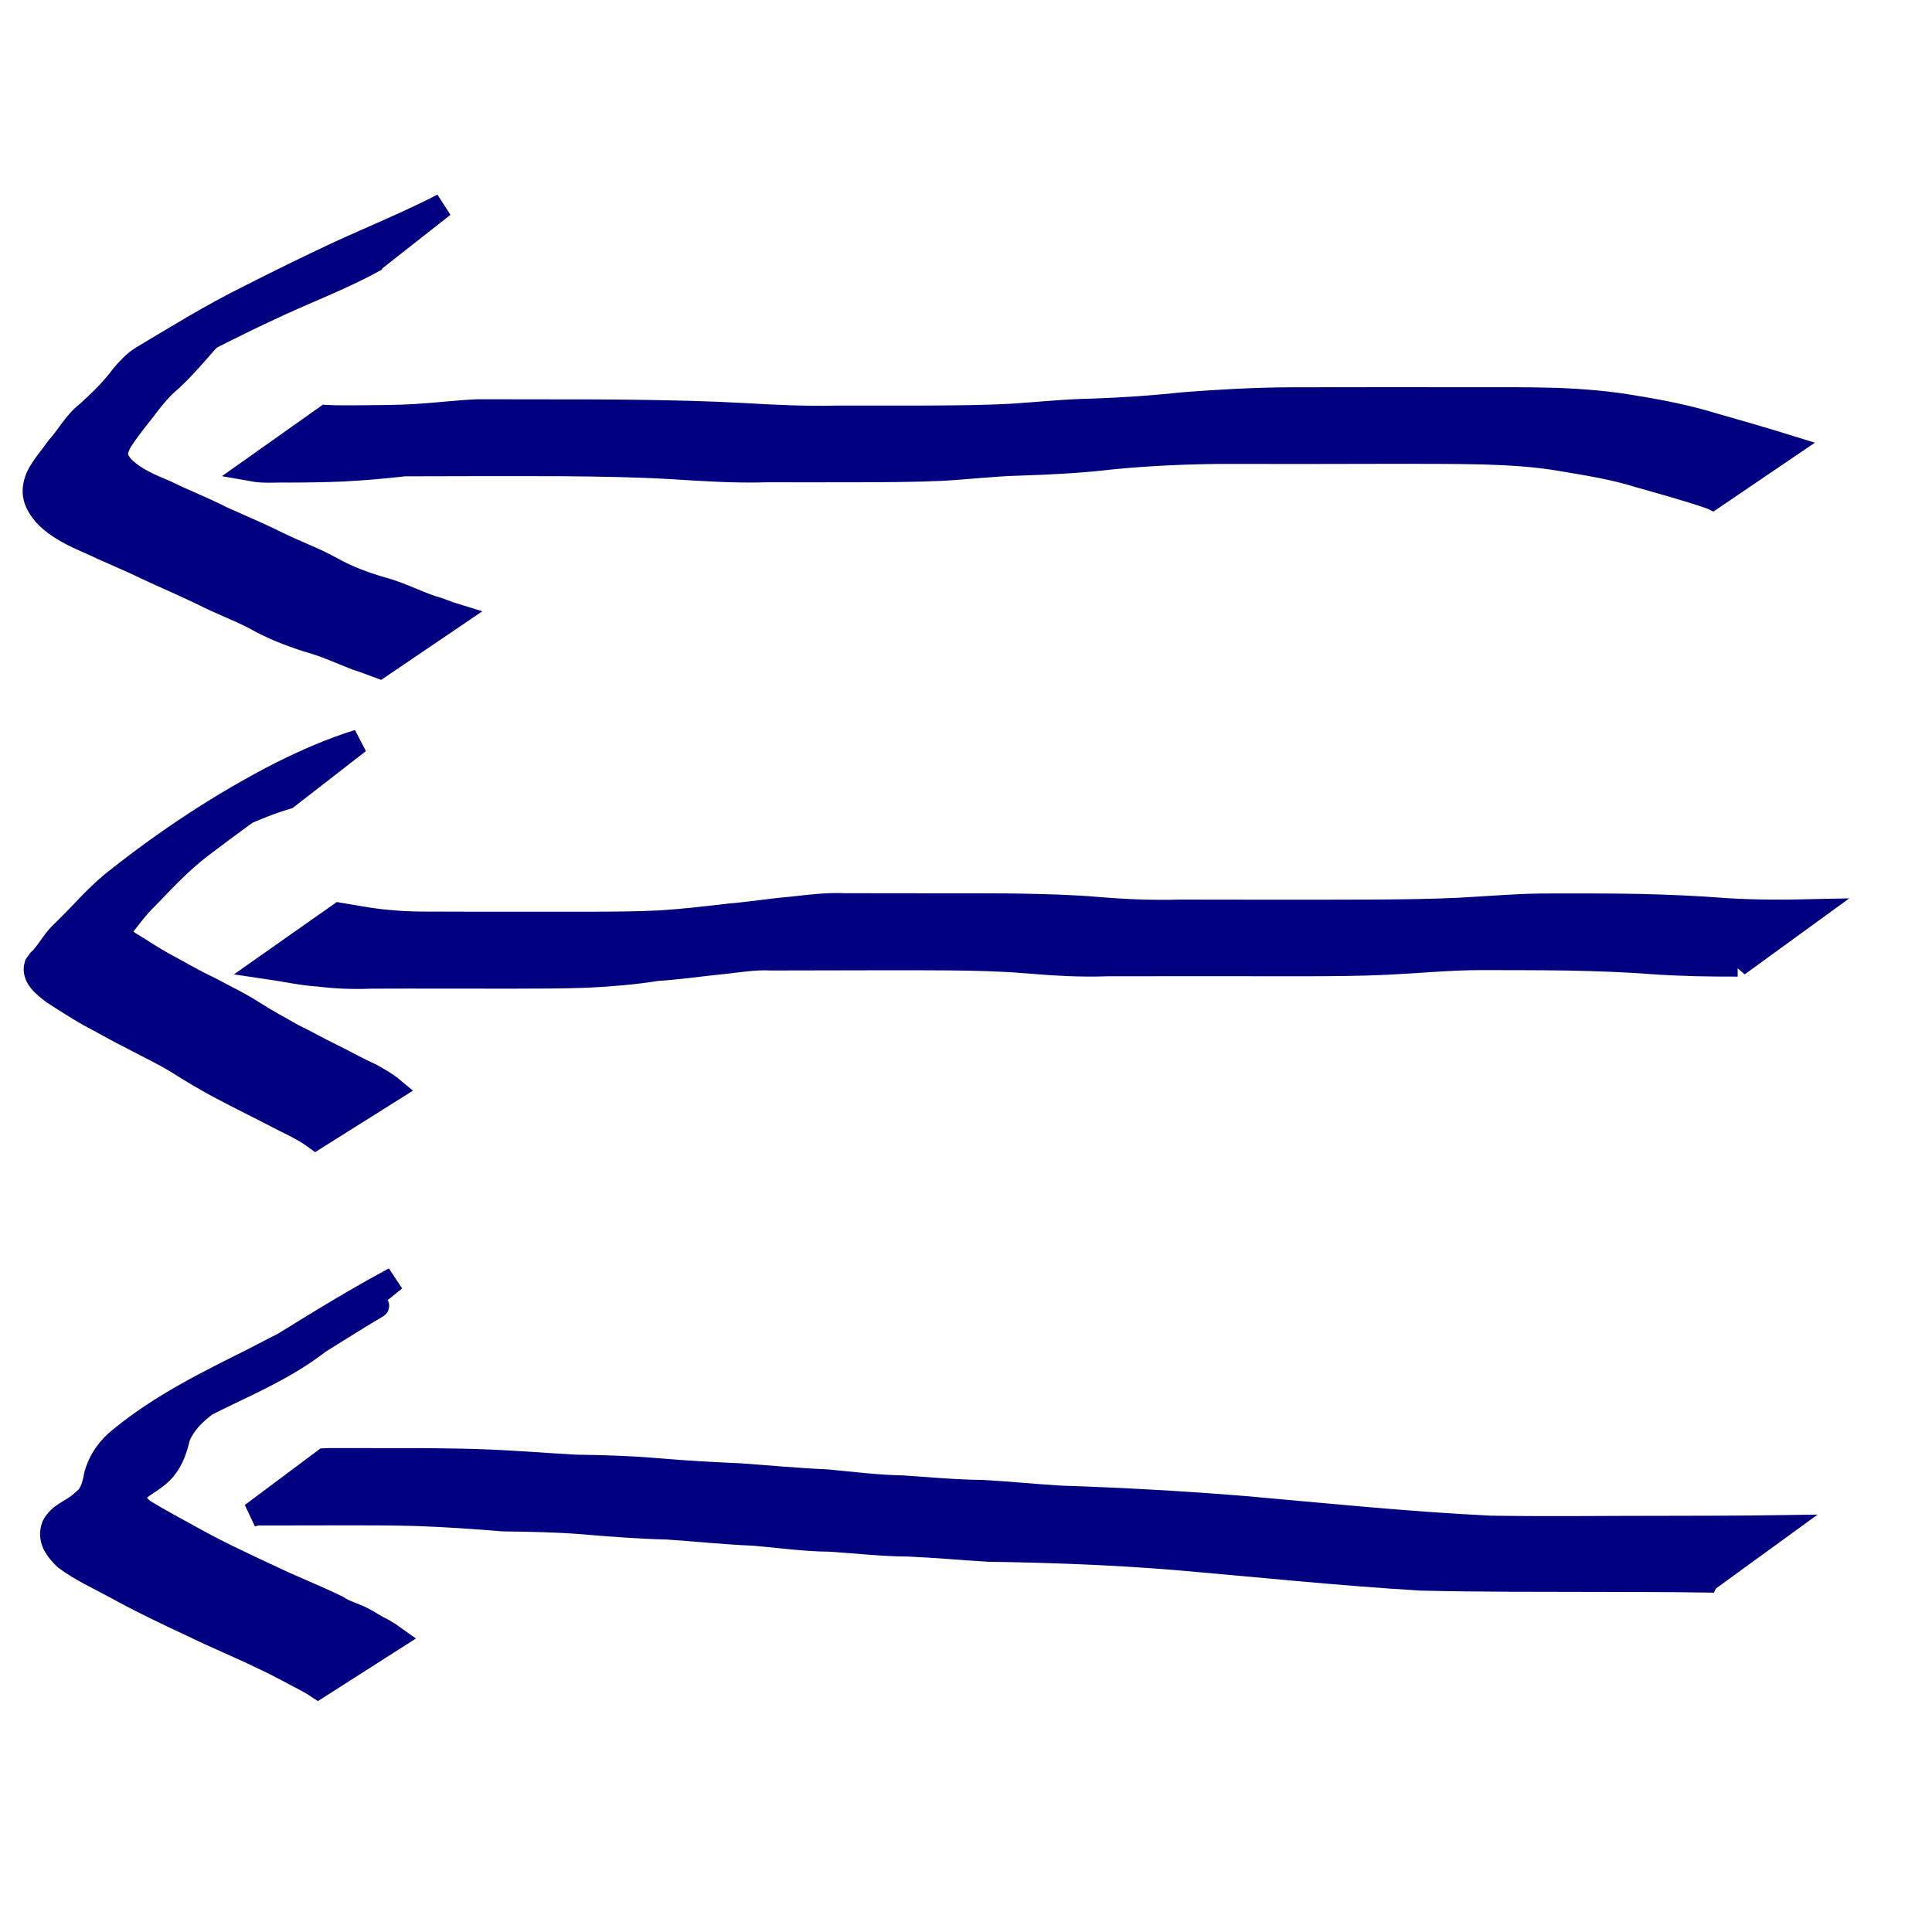
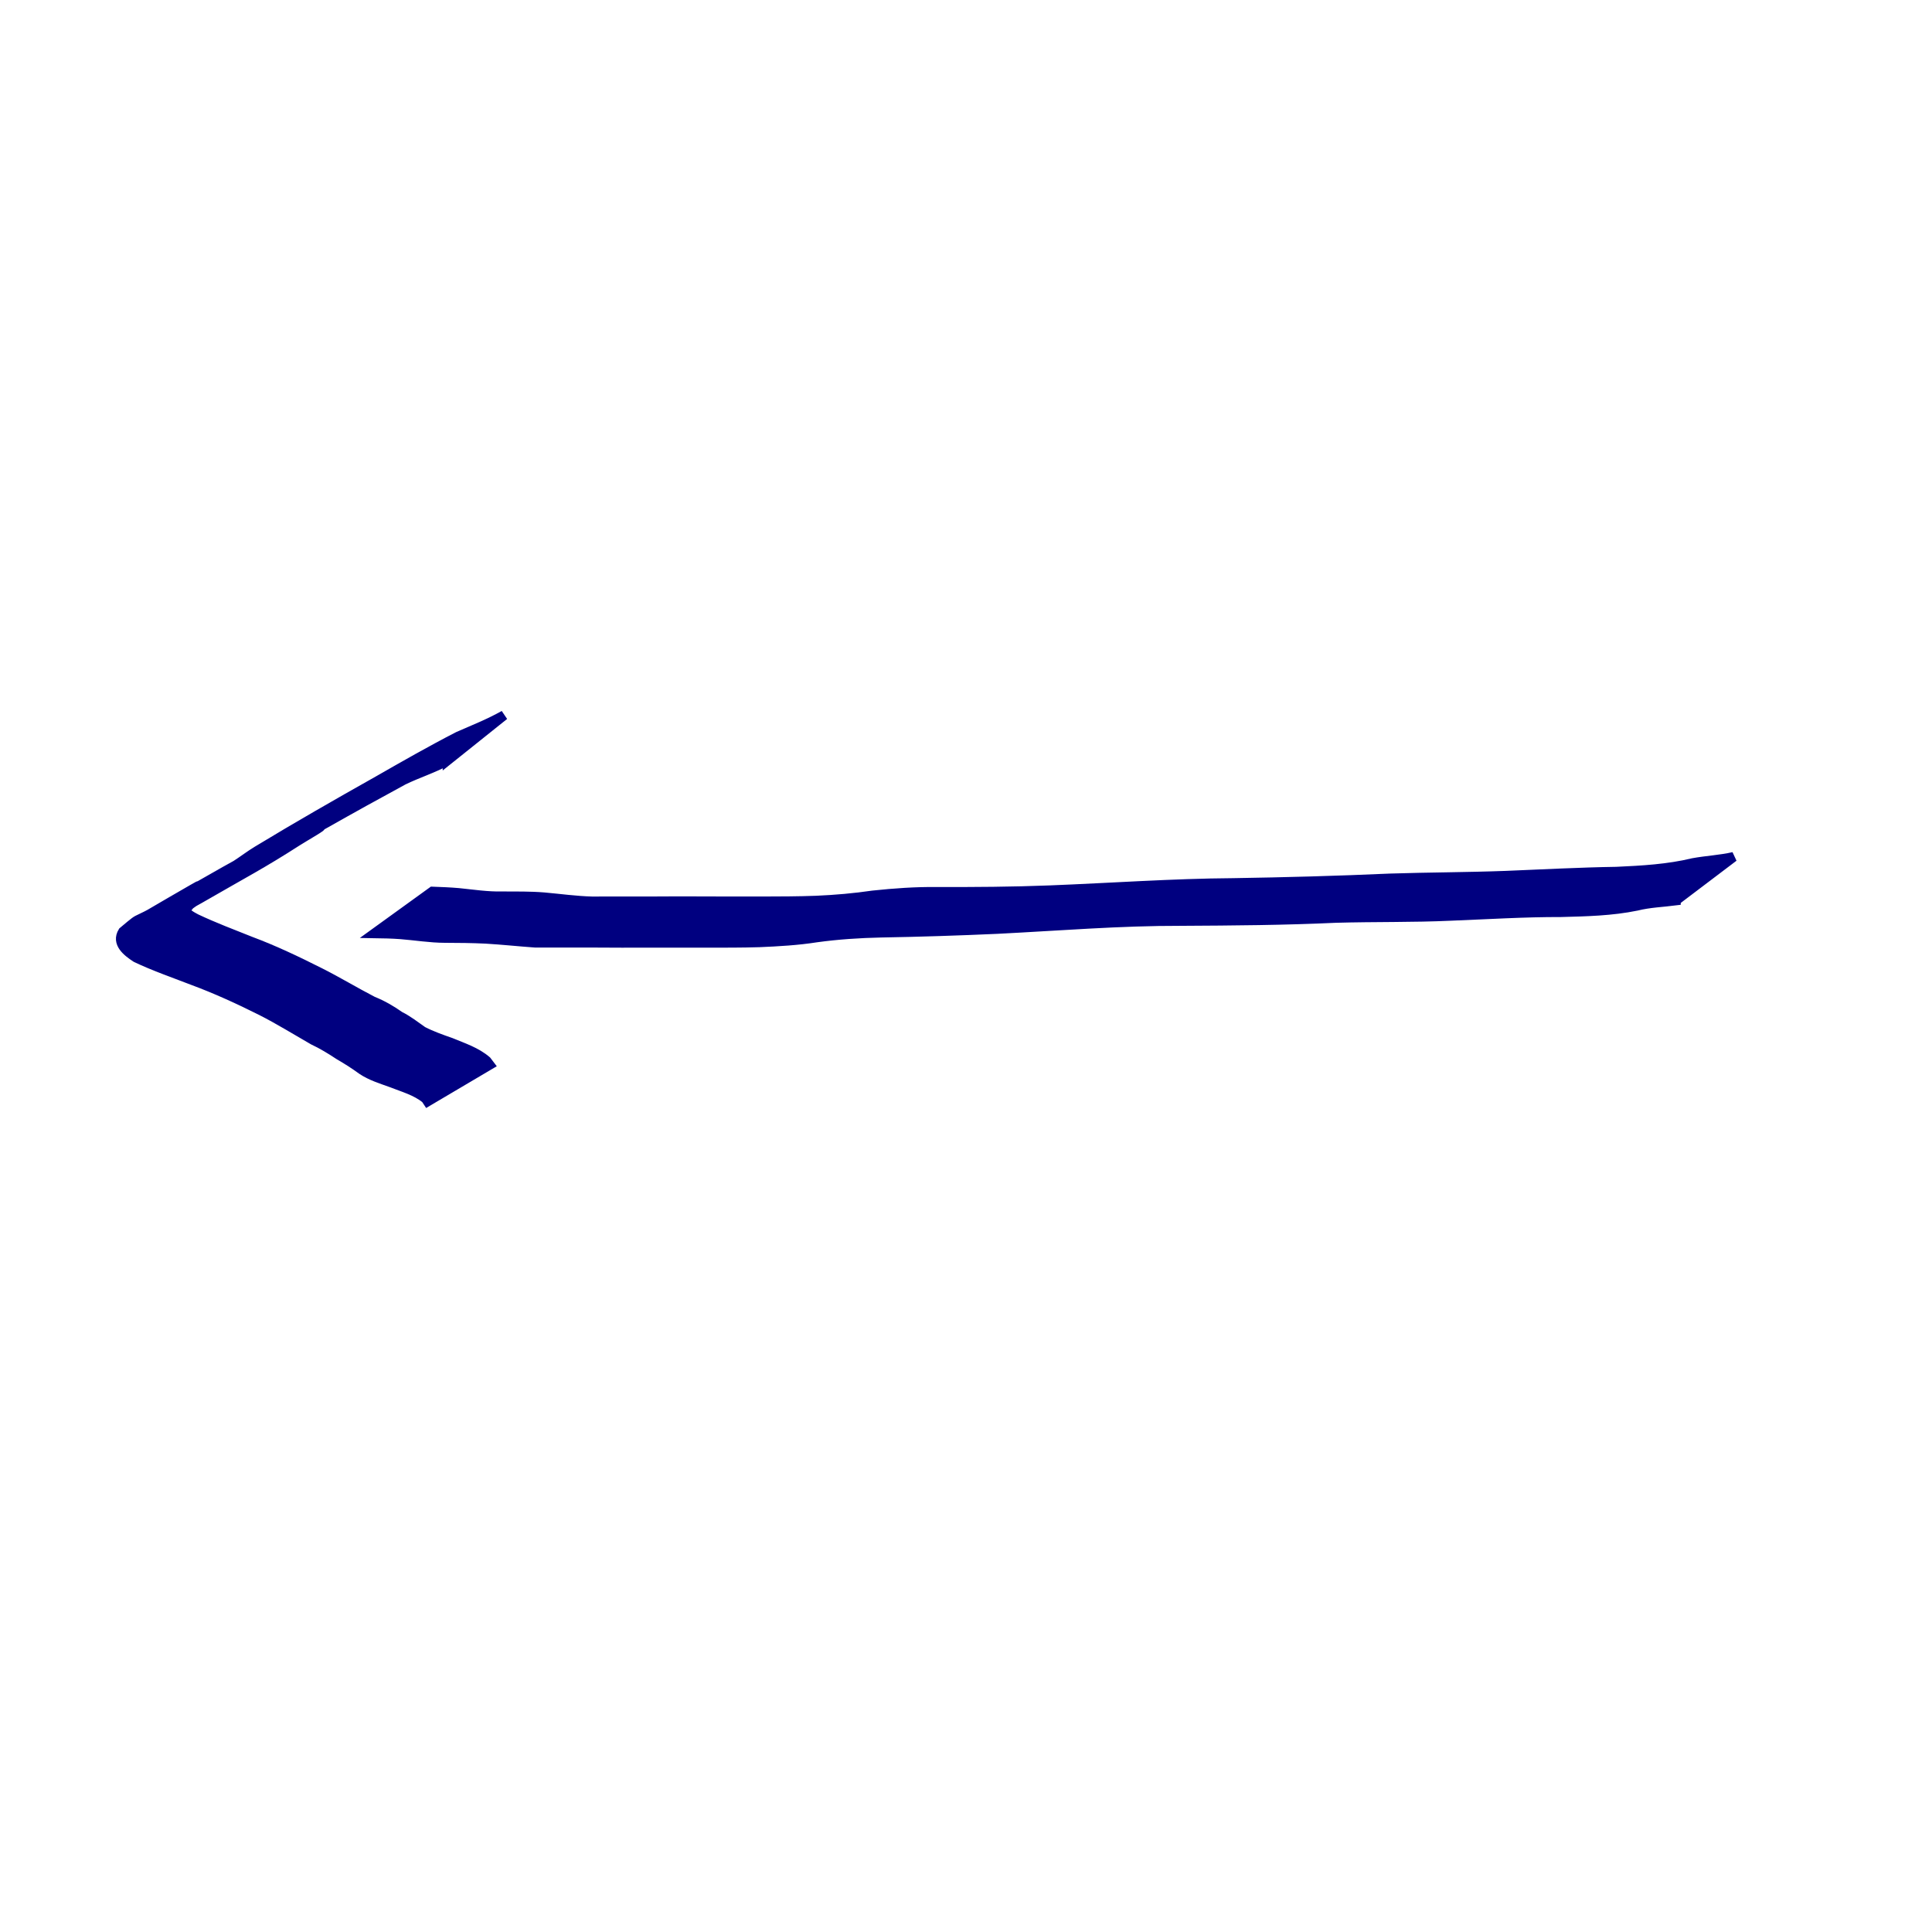
- <svg xmlns="http://www.w3.org/2000/svg" width="80" height="80" id="svg2" version="1.1">
+ <svg xmlns="http://www.w3.org/2000/svg" width="200" height="200" id="svg2" version="1.1">
  <defs id="defs4" />
-   <g id="layer1" transform="translate(0,-972.3622)">
-     <path style="fill:#000080;stroke:#000080" id="path3501" d="m 70.908,20.605 c -0.998,-0.348 -2.019,-0.622 -3.035,-0.913 -1.047,-0.329 -2.125,-0.497 -3.203,-0.679 -1.064,-0.186 -2.142,-0.246 -3.219,-0.281 -1.25,-0.027 -2.501,-0.027 -3.752,-0.026 -1.209,0.002 -2.419,0.006 -3.628,0.007 -1.2,0.002 -2.401,-0.001 -3.601,-0.003 -1.467,0.016 -2.94,0.083 -4.401,0.224 -1.268,0.151 -2.543,0.219 -3.819,0.259 -1.108,0.027 -2.21,0.163 -3.317,0.221 -1.174,0.051 -2.35,0.053 -3.526,0.056 -1.223,0.004 -2.447,6.74e-4 -3.67,5.36e-4 -1.306,0.042 -2.607,-0.047 -3.909,-0.128 -1.497,-0.088 -2.997,-0.11 -4.496,-0.123 -1.197,-0.005 -2.395,-0.004 -3.592,-0.003 -0.998,-9.9e-5 -1.997,0.005 -2.995,0.007 -0.852,0.098 -1.705,0.171 -2.562,0.216 -0.744,0.03 -1.488,0.042 -2.232,0.043 -0.501,-0.014 -1.006,0.043 -1.5,-0.046 0,0 3.064,-2.169 3.064,-2.169 l 0,0 c 0.487,0.028 0.976,0.01 1.464,0.014 0.737,-0.006 1.474,-0.01 2.21,-0.051 0.859,-0.051 1.713,-0.158 2.573,-0.198 0.994,7.93e-4 1.987,0.005 2.981,0.004 1.193,9.3e-5 2.386,5.73e-4 3.579,0.017 1.503,0.022 3.006,0.052 4.508,0.137 1.301,0.078 2.602,0.135 3.906,0.103 1.223,0.001 2.445,0.001 3.668,-0.001 1.175,-0.007 2.35,-0.013 3.523,-0.078 1.105,-0.071 2.207,-0.192 3.315,-0.209 1.268,-0.045 2.534,-0.131 3.796,-0.267 1.472,-0.114 2.949,-0.195 4.425,-0.202 1.204,-0.002 2.407,-0.005 3.611,-0.004 1.205,-2.29e-4 2.411,8.73e-4 3.616,0.001 1.258,4.28e-4 2.516,-0.01 3.774,0.027 1.087,0.043 2.172,0.129 3.245,0.321 1.09,0.176 2.168,0.39 3.226,0.714 1.028,0.291 2.055,0.589 3.076,0.905 0,0 -3.102,2.105 -3.102,2.105 z" transform="translate(0,972.3622)" />
-     <path style="fill:#000080;stroke:#000080" id="path3503" d="m 15.399,10.82 c -1.375,0.75 -2.851,1.288 -4.261,1.965 -1.267,0.583 -2.504,1.225 -3.748,1.854 -1.166,0.609 -3.286,1.804 1.987,-1.167 0.109,-0.062 -0.211,0.136 -0.313,0.209 -0.261,0.187 -0.284,0.222 -0.511,0.432 -0.475,0.545 -0.943,1.089 -1.469,1.585 -0.484,0.392 -0.853,0.886 -1.226,1.378 -0.304,0.376 -0.599,0.761 -0.866,1.164 -0.255,0.457 -0.27,0.73 0.088,1.125 0.494,0.494 1.146,0.754 1.777,1.02 0.774,0.382 1.579,0.691 2.348,1.085 0.786,0.353 1.581,0.687 2.352,1.073 0.702,0.341 1.433,0.607 2.118,0.982 0.679,0.384 1.409,0.659 2.158,0.872 0.702,0.192 1.352,0.525 2.036,0.763 0.329,0.078 0.631,0.229 0.955,0.327 0,0 -3.11,2.109 -3.11,2.109 l 0,0 C 15.396,27.481 15.085,27.351 14.761,27.253 14.094,26.993 13.441,26.689 12.747,26.503 11.987,26.259 11.241,25.97 10.548,25.57 9.859,25.214 9.129,24.95 8.439,24.596 7.663,24.221 6.871,23.88 6.089,23.518 5.32,23.14 4.523,22.825 3.749,22.456 3.069,22.163 2.384,21.846 1.867,21.299 1.453,20.797 1.311,20.396 1.56,19.772 c 0.216,-0.451 0.559,-0.823 0.846,-1.23 0.421,-0.461 0.707,-1.041 1.215,-1.427 0.533,-0.484 1.048,-0.98 1.476,-1.564 0.232,-0.268 0.492,-0.552 0.801,-0.737 1.441,-0.86 2.883,-1.752 4.392,-2.499 1.232,-0.627 2.472,-1.236 3.724,-1.821 1.443,-0.664 2.916,-1.261 4.329,-1.991 0,0 -2.943,2.314 -2.943,2.314 z" transform="translate(0,972.3622)" />
-     <path style="fill:#000080;stroke:#000080" id="path3505" d="m 71.952,39.939 c -1.166,0.002 -2.327,-0.016 -3.49,-0.096 -1.193,-0.094 -2.389,-0.133 -3.585,-0.155 -1.196,-0.017 -2.392,-0.016 -3.587,-0.018 -1.285,0.004 -2.566,0.13 -3.849,0.193 -1.179,0.056 -2.36,0.06 -3.541,0.062 -1.354,0.001 -2.709,-0.001 -4.063,-0.003 -1.324,3.04e-4 -2.648,0.001 -3.972,0.003 -1.136,0.044 -2.262,-0.028 -3.392,-0.123 -1.044,-0.087 -2.092,-0.108 -3.139,-0.119 -0.945,-0.006 -1.891,-0.009 -2.836,-0.006 -0.862,8.88e-4 -1.724,0.002 -2.587,0.005 -0.659,0.002 -1.319,0.002 -1.978,0.004 -0.716,-0.041 -1.421,0.098 -2.131,0.164 -0.869,0.089 -1.731,0.216 -2.605,0.271 -0.953,0.151 -1.913,0.232 -2.876,0.278 -1.002,0.038 -2.004,0.037 -3.006,0.039 -0.983,-0.002 -1.965,0.002 -2.948,-0.001 -1.011,-0.003 -2.022,-0.003 -3.034,0.002 -0.717,0.031 -1.422,1.52e-4 -2.133,-0.086 -0.741,-0.048 -1.464,-0.215 -2.197,-0.321 0,0 3.063,-2.154 3.063,-2.154 l 0,0 c 0.725,0.122 1.446,0.261 2.181,0.312 0.7,0.068 1.4,0.056 2.103,0.058 1.009,0.005 2.018,0.005 3.028,0.003 0.982,-0.002 1.964,0.004 2.946,0.001 0.999,-0.003 1.998,-0.005 2.996,-0.055 0.961,-0.058 1.915,-0.17 2.871,-0.283 0.874,-0.073 1.738,-0.213 2.612,-0.289 0.719,-0.079 1.437,-0.173 2.162,-0.14 0.656,0.001 1.312,0.002 1.968,0.003 0.859,0.002 1.718,0.002 2.577,0.002 0.945,0.002 1.891,-0.004 2.836,0.014 1.052,0.022 2.104,0.047 3.153,0.14 1.119,0.094 2.238,0.136 3.362,0.106 1.321,0.002 2.641,0.003 3.962,0.005 1.357,-6.32e-4 2.715,5.4e-5 4.072,-0.006 1.177,-0.009 2.355,-0.02 3.532,-0.077 1.285,-0.066 2.569,-0.188 3.856,-0.175 1.2,-0.002 2.401,-0.005 3.601,0.018 1.197,0.03 2.393,0.079 3.586,0.174 1.171,0.072 2.343,0.074 3.516,0.047 0,0 -3.035,2.205 -3.035,2.205 z" transform="translate(0,972.3622)" />
-     <path style="fill:#000080;stroke:#000080" id="path3513" d="M 11.885,33.006 C 10.788,33.335 9.749,33.815 8.74,34.353 6.847,35.451 9.906,33.672 10.702,33.271 10.931,33.156 10.284,33.572 10.077,33.725 9.486,34.158 8.895,34.592 8.313,35.037 7.493,35.66 6.79,36.411 6.08,37.152 5.655,37.551 5.326,38.032 4.959,38.481 c 0.077,0.079 -0.106,0.068 -0.1,0.119 0.018,0.181 0.384,0.381 0.504,0.472 0.487,0.291 0.952,0.614 1.452,0.881 0.613,0.329 1.207,0.684 1.839,0.978 0.622,0.338 1.262,0.635 1.857,1.021 0.525,0.339 1.077,0.632 1.62,0.941 0.535,0.254 1.046,0.555 1.582,0.809 0.55,0.271 1.081,0.574 1.64,0.826 0.315,0.175 0.621,0.345 0.898,0.576 0,0 -3.179,1.999 -3.179,1.999 l 0,0 C 12.807,46.905 12.519,46.748 12.228,46.595 11.675,46.328 11.138,46.033 10.587,45.762 10.051,45.495 9.521,45.215 8.99,44.938 8.439,44.633 7.896,44.316 7.366,43.976 6.774,43.612 6.145,43.318 5.532,42.992 4.902,42.679 4.296,42.327 3.674,42 3.168,41.708 2.675,41.395 2.188,41.074 1.852,40.812 1.363,40.449 1.505,39.966 1.866,39.46 1.363,40.149 1.817,39.591 2.091,39.256 2.302,38.87 2.632,38.581 3.382,37.857 4.047,37.041 4.883,36.407 6.99,34.742 9.231,33.268 11.627,32.038 c 1.042,-0.52 2.105,-0.987 3.219,-1.332 0,0 -2.961,2.3 -2.961,2.3 z" transform="translate(0,972.3622)" />
-     <path style="fill:#000080;stroke:#000080" id="path3515" d="m 70.661,65.444 c -1.516,-0.023 -3.032,-0.023 -4.548,-0.026 -2.428,-0.007 -4.856,0.005 -7.283,-0.055 -3.415,-0.204 -6.817,-0.565 -10.225,-0.855 -2.554,-0.208 -5.115,-0.301 -7.676,-0.339 -1.103,-0.066 -2.203,-0.168 -3.307,-0.215 -1.09,-0.005 -2.173,-0.133 -3.26,-0.202 -1.055,-0.006 -2.099,-0.16 -3.148,-0.247 -1.192,-0.047 -2.378,-0.177 -3.568,-0.255 -1.164,-0.028 -2.322,-0.117 -3.482,-0.215 -1.103,-0.091 -2.21,-0.109 -3.316,-0.123 -1.172,-0.097 -2.344,-0.177 -3.519,-0.22 -0.89,-0.028 -1.78,-0.032 -2.67,-0.031 -0.691,9.36e-4 -1.381,4.62e-4 -2.072,0.003 -0.562,0.002 -1.123,0.003 -1.685,0.003 -0.328,1.86e-4 -0.173,-0.02 -0.466,0.052 0,0 3.01,-2.249 3.01,-2.249 l 0,0 c 0.322,-0.012 0.158,-0.009 0.493,-0.009 0.559,3.19e-4 1.118,9.4e-4 1.677,0.002 0.69,9.18e-4 1.379,-0.002 2.069,0.002 0.885,0.008 1.771,0.021 2.656,0.059 1.172,0.055 2.342,0.147 3.513,0.211 1.112,0.016 2.225,0.045 3.333,0.143 1.156,0.101 2.312,0.163 3.472,0.215 1.195,0.087 2.388,0.198 3.585,0.251 1.043,0.095 2.082,0.233 3.131,0.249 1.09,0.072 2.177,0.176 3.27,0.187 1.09,0.057 2.174,0.17 3.263,0.236 2.533,0.083 5.064,0.222 7.59,0.428 3.41,0.301 6.816,0.653 10.237,0.817 2.447,0.037 4.893,0.003 7.34,0.005 1.539,-0.003 3.079,-0.003 4.618,-0.026 0,0 -3.031,2.202 -3.031,2.202 z" transform="translate(0,972.3622)" />
-     <path style="fill:#000080;stroke:#000080" id="path3519" d="m 13.423,55.316 c -1.598,0.925 1.017,-0.59 2.147,-1.22 0.22,-0.123 -0.43,0.261 -0.645,0.392 -0.577,0.352 -1.148,0.713 -1.721,1.07 -1.507,1.17 -3.23,1.844 -4.89,2.691 -0.123,0.063 -0.238,0.141 -0.357,0.212 -0.125,0.061 -0.25,0.123 -0.375,0.184 -1.185,0.535 -3.159,1.666 1.983,-1.207 0.134,-0.075 -0.26,0.165 -0.388,0.25 -0.334,0.22 -0.348,0.235 -0.657,0.461 -0.481,0.359 -0.896,0.768 -1.135,1.323 -0.117,0.49 -0.26,0.954 -0.587,1.345 -0.304,0.378 -0.756,0.575 -1.117,0.884 -0.299,0.352 -0.046,0.593 0.234,0.849 0.642,0.396 1.312,0.749 1.972,1.115 1.052,0.59 2.144,1.101 3.237,1.609 0.928,0.453 1.894,0.821 2.823,1.276 0.318,0.216 0.701,0.308 1.039,0.48 0.291,0.148 0.554,0.335 0.852,0.476 0.337,0.2 0.173,0.094 0.49,0.319 0,0 -3.161,2.019 -3.161,2.019 l 0,0 C 12.869,69.65 13.022,69.743 12.708,69.567 12.083,69.241 11.471,68.898 10.83,68.606 9.907,68.156 8.956,67.771 8.035,67.319 6.934,66.806 5.837,66.285 4.774,65.697 4.082,65.321 3.352,64.992 2.719,64.521 2.342,64.155 2.012,63.73 2.226,63.183 2.487,62.707 2.931,62.605 3.335,62.276 3.436,62.169 3.567,62.091 3.657,61.974 3.854,61.721 3.925,61.366 3.984,61.061 4.168,60.427 4.525,59.942 5.049,59.535 6.685,58.201 8.609,57.251 10.494,56.313 c 1.29,-0.68 4.759,-2.433 -0.746,0.583 2.187,-1.326 4.332,-2.724 6.59,-3.933 0,0 -2.915,2.353 -2.915,2.353 z" transform="translate(0,972.3622)" />
+   <g id="layer1" transform="translate(0,-852.3622)">
+     <flowRoot xml:space="preserve" id="flowRoot3021" style="font-size:20px;font-style:normal;font-weight:normal;line-height:50%;letter-spacing:0px;word-spacing:0px;fill:#000000;fill-opacity:1;stroke:none;font-family:Sans" transform="translate(-55.55839,892.2632)">
+       <flowRegion id="flowRegion3023">
+         <rect id="rect3025" width="66.67" height="49.497" x="218.698" y="135.35" />
+       </flowRegion>
+       <flowPara id="flowPara3027" style="font-size:56px;font-weight:bold;fill:#000080;stroke:#ececec;-inkscape-font-specification:Sans Bold">3</flowPara>
+     </flowRoot>
+     <path style="fill:#000080;stroke:#000080" id="path3195" d="m 173.489,93.224 c -1.367,0.178 -2.727,0.216 -4.068,0.55 -2.574,0.53 -5.21,0.588 -7.827,0.657 -3.788,-0.01 -7.568,0.23 -11.351,0.378 -3.98,0.186 -7.965,0.102 -11.946,0.217 -5.328,0.247 -10.66,0.287 -15.993,0.315 -6.372,-0.017 -12.731,0.511 -19.092,0.83 -4.001,0.179 -8.005,0.309 -12.01,0.379 -2.227,0.047 -4.471,0.194 -6.68,0.498 -1.961,0.309 -3.943,0.419 -5.924,0.504 -1.887,0.059 -3.775,0.05 -5.663,0.048 -1.954,-0.007 -3.909,-0.003 -5.863,-4.51e-4 -1.791,0.01 -3.582,0.006 -5.373,-0.007 -2.105,-0.009 -4.21,-0.005 -6.315,-0.004 -1.695,-0.12 -3.385,-0.303 -5.082,-0.403 -1.414,-0.068 -2.83,-0.083 -4.245,-0.086 -1.542,-0.003 -3.07,-0.262 -4.607,-0.381 -0.895,-0.066 -1.792,-0.083 -2.688,-0.097 0,0 5.996,-4.333 5.996,-4.333 l 0,0 c 0.901,0.031 1.802,0.069 2.7,0.145 1.511,0.151 3.021,0.389 4.543,0.35 1.438,0.008 2.878,-0.017 4.312,0.101 1.653,0.146 3.3,0.38 4.96,0.424 2.108,0.002 4.217,0.005 6.325,-0.004 1.797,-0.013 3.594,-0.017 5.39,-0.005 1.951,0.005 3.901,0.014 5.852,0.008 1.884,-0.004 3.769,-0.008 5.652,-0.078 1.967,-0.084 3.927,-0.255 5.877,-0.54 2.203,-0.233 4.42,-0.393 6.637,-0.365 3.893,0.008 7.787,-0.014 11.677,-0.168 6.341,-0.248 12.675,-0.707 19.022,-0.75 5.398,-0.087 10.795,-0.233 16.189,-0.475 4.006,-0.13 8.015,-0.128 12.02,-0.279 3.804,-0.154 7.605,-0.36 11.412,-0.419 2.662,-0.122 5.337,-0.268 7.937,-0.897 1.394,-0.254 2.814,-0.318 4.197,-0.634 0,0 -5.971,4.521 -5.971,4.521 z" transform="translate(0,852.3622)" />
+     <path style="fill:#000080;stroke:#000080" id="path3197" d="m 46.328,78.719 c -1.469,0.818 -3.08,1.307 -4.584,2.043 -2.696,1.462 -5.38,2.944 -8.046,4.459 1.16,-0.654 -5.648,3.15 -4.233,2.367 1.182,-0.655 2.278,-1.49 3.538,-1.976 0.836,-0.322 -1.492,0.993 -2.246,1.478 -3.634,2.337 -5.462,3.263 -10.116,5.951 -0.623,0.347 -1.244,0.698 -1.869,1.042 -0.547,0.301 -2.184,1.212 -1.646,0.895 1.58,-0.93 6.355,-3.663 4.773,-2.736 -2.394,1.404 -4.831,2.734 -7.21,4.164 -1.775,1.067 3.587,-2.074 5.4,-3.076 0.182,-0.101 -0.336,0.246 -0.504,0.369 0.012,0.168 -0.345,0.218 -0.374,0.397 -0.074,0.46 0.824,0.859 1.101,1.019 1.834,0.866 3.734,1.582 5.616,2.333 2.458,0.917 4.815,2.044 7.156,3.221 1.864,0.935 3.646,2.021 5.498,2.977 0.994,0.398 1.918,0.93 2.789,1.548 0.859,0.428 1.602,1.017 2.383,1.563 0.927,0.475 1.915,0.827 2.899,1.168 1.293,0.538 2.646,0.969 3.72,1.895 0.105,0.138 0.21,0.275 0.315,0.413 0,0 -6.419,3.793 -6.419,3.793 l 0,0 c -0.061,-0.093 -0.123,-0.186 -0.184,-0.279 -1.025,-0.842 -2.35,-1.197 -3.566,-1.677 -1.038,-0.378 -2.117,-0.701 -3.042,-1.323 -0.768,-0.562 -1.563,-1.065 -2.387,-1.543 -0.858,-0.567 -1.732,-1.101 -2.665,-1.538 -1.781,-1.022 -3.527,-2.107 -5.359,-3.038 -2.33,-1.167 -4.689,-2.251 -7.136,-3.156 -1.955,-0.758 -3.946,-1.439 -5.84,-2.341 -0.921,-0.6 -2.09,-1.496 -1.361,-2.686 2.689,-2.25 -0.238,0.147 7.58,-4.585 1.675,-1.014 -6.787,3.909 -5.083,2.945 3.597,-2.032 7.135,-4.157 10.778,-6.103 -1.266,0.74 -2.511,1.518 -3.799,2.221 -0.757,0.413 1.48,-0.885 2.205,-1.351 0.756,-0.486 1.469,-1.038 2.238,-1.503 4.117,-2.494 8.291,-4.884 12.485,-7.244 2.743,-1.57 5.489,-3.139 8.3,-4.585 1.6,-0.702 3.227,-1.344 4.752,-2.205 0,0 -5.857,4.685 -5.857,4.685 z" transform="translate(0,852.3622)" />
  </g>
</svg>
